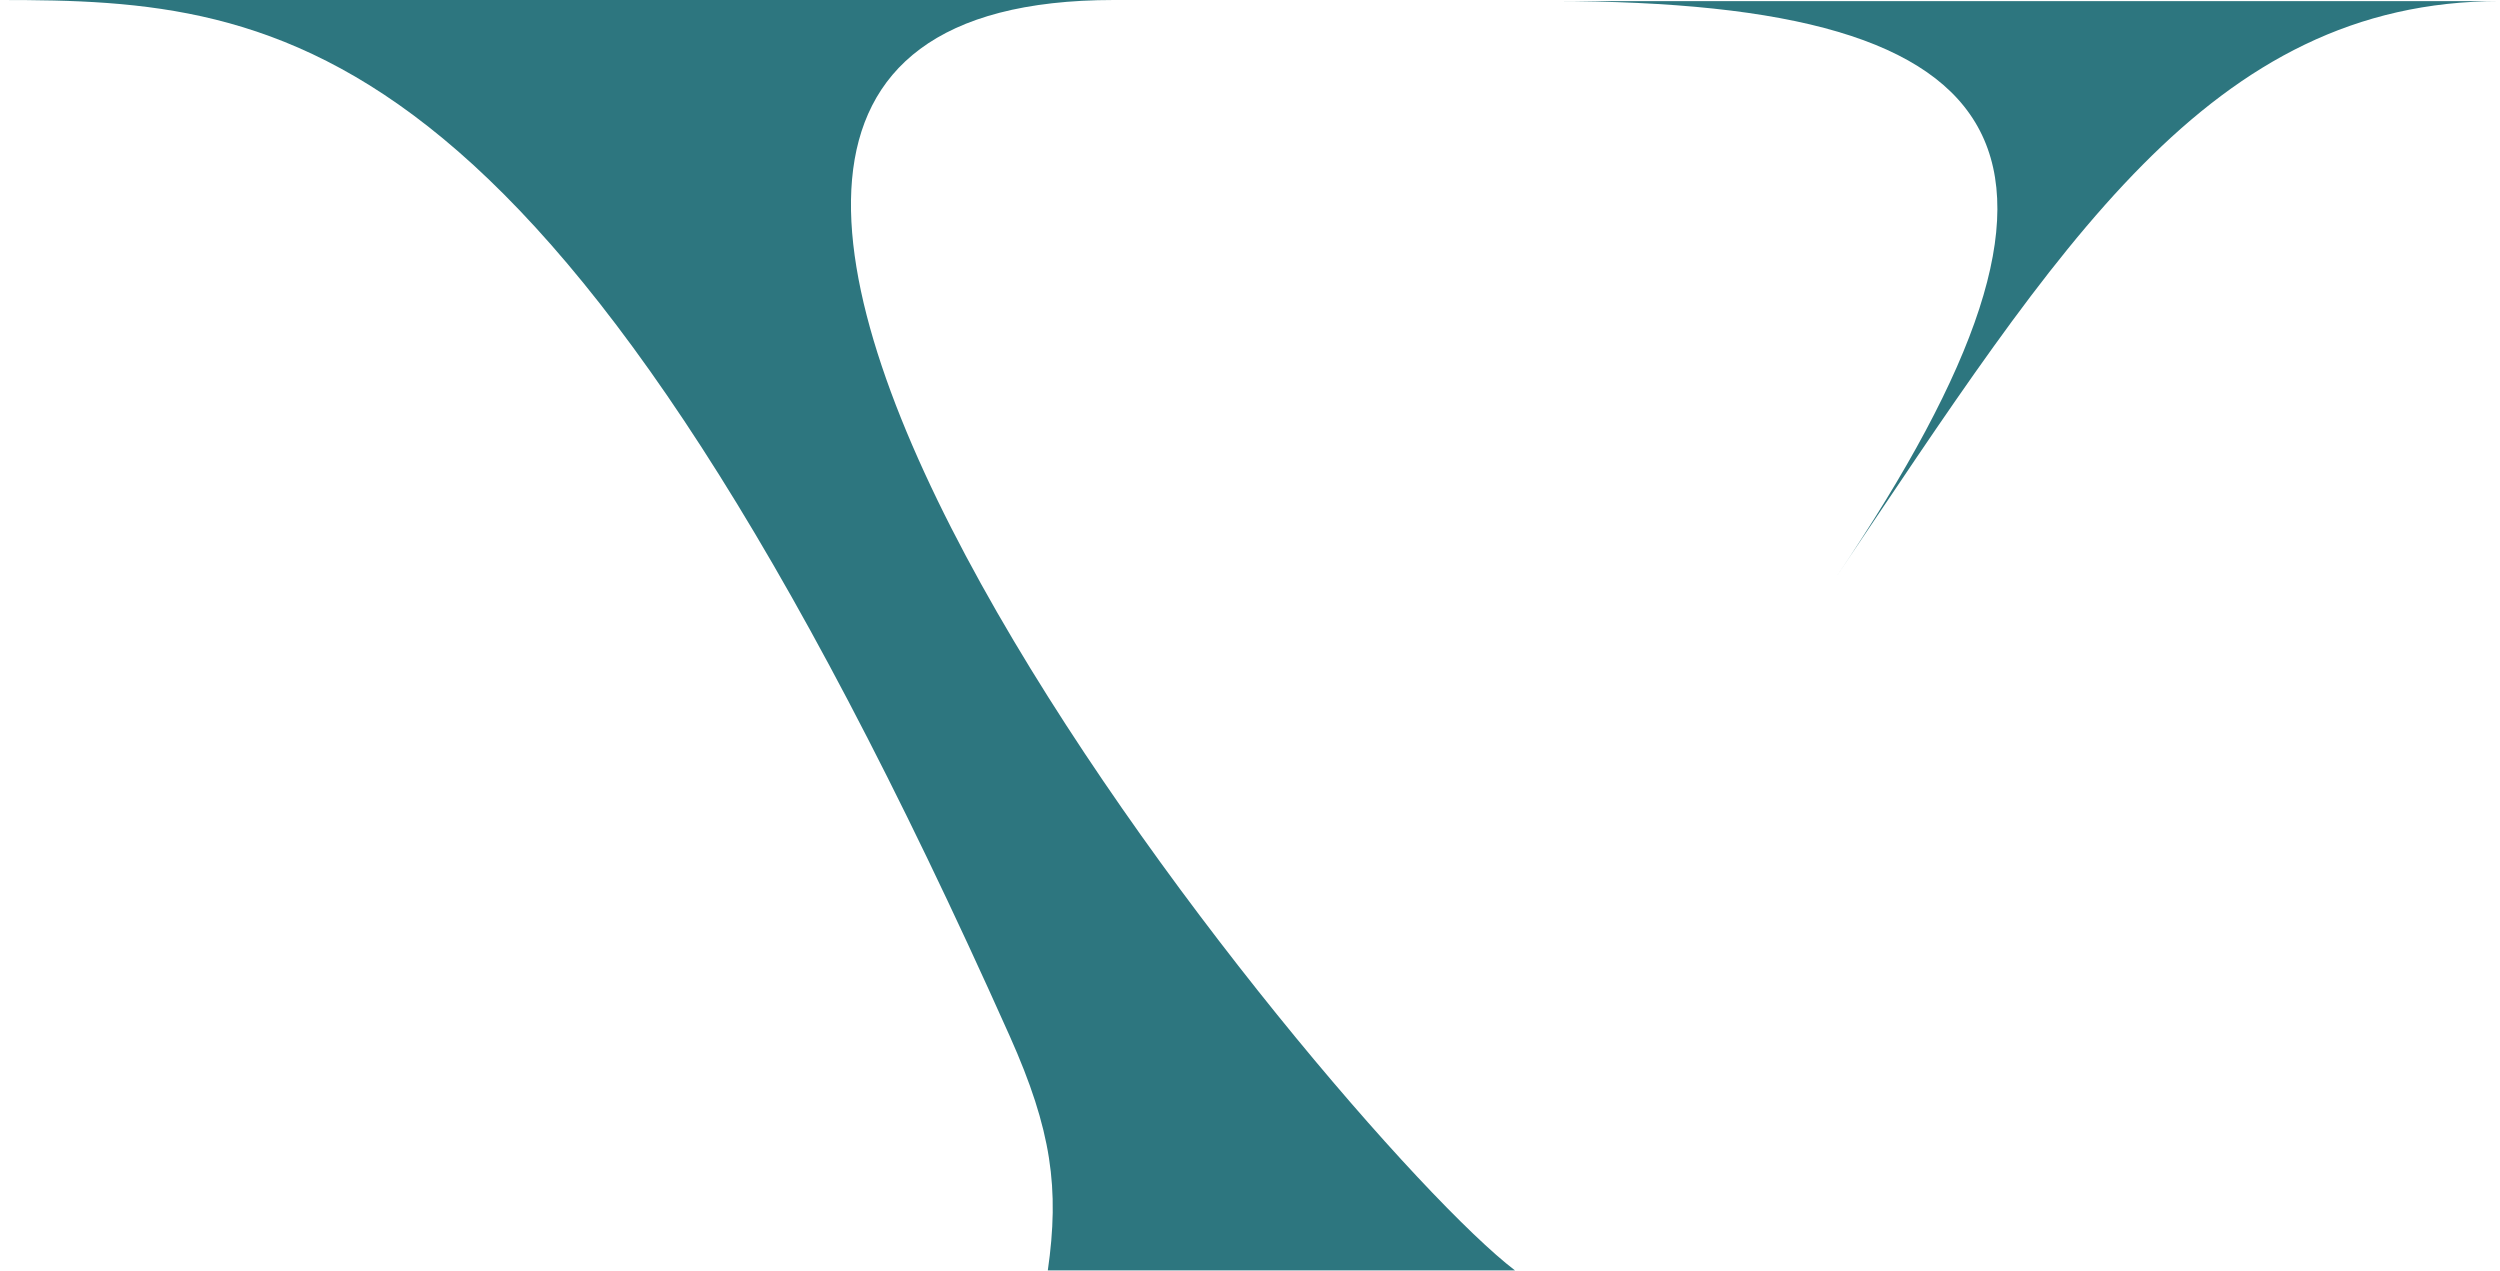
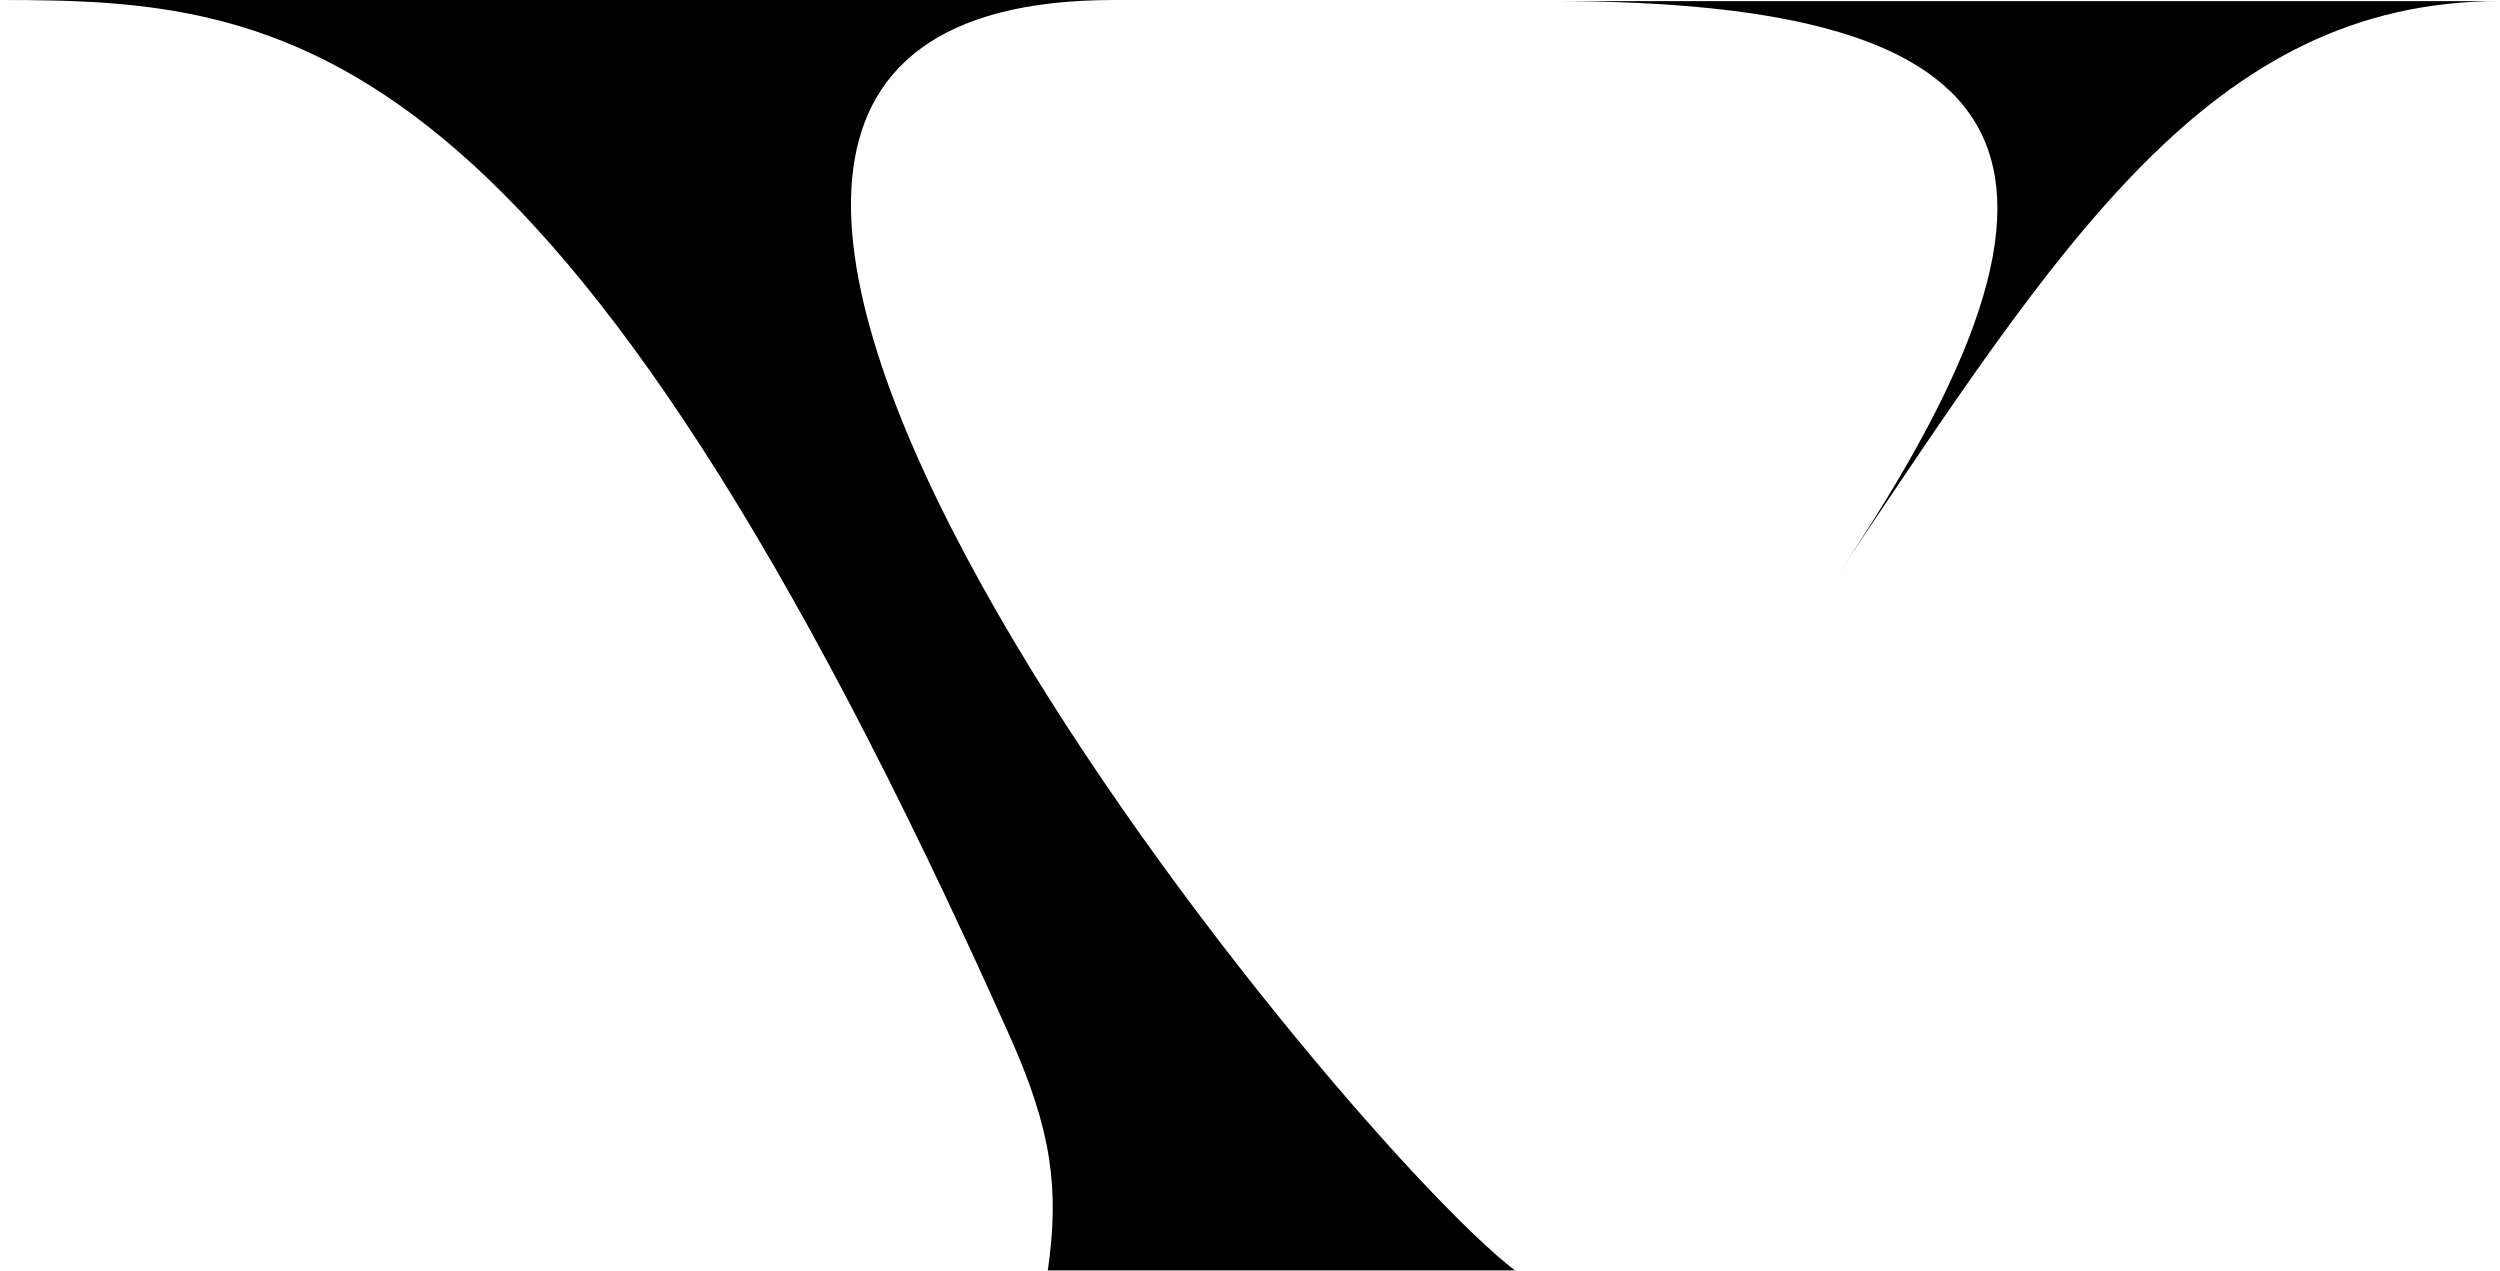
<svg xmlns="http://www.w3.org/2000/svg" version="1.1" width="525.084px" height="266.824px" viewBox="0 0 525.084 266.824">
-   <path fill="#2D767F" d="M233.961,0H0c60.399,0,117.098,5.088,212.093,217.646c8.83,19.759,10.44,32.055,7.983,49.178h98.119  C280.476,238.127,84.967,0,233.961,0z" />
-   <path fill="#2D767F" d="M326.065,0.233h199.019c-61.094,0-92.568,51.374-139.312,120.799  C445.477,32.632,426.197,0.233,326.065,0.233z" />
+   <path fill="black" d="M233.961,0H0c60.399,0,117.098,5.088,212.093,217.646c8.83,19.759,10.44,32.055,7.983,49.178h98.119  C280.476,238.127,84.967,0,233.961,0z" />
+   <path fill="black" d="M326.065,0.233h199.019c-61.094,0-92.568,51.374-139.312,120.799  C445.477,32.632,426.197,0.233,326.065,0.233z" />
</svg>
